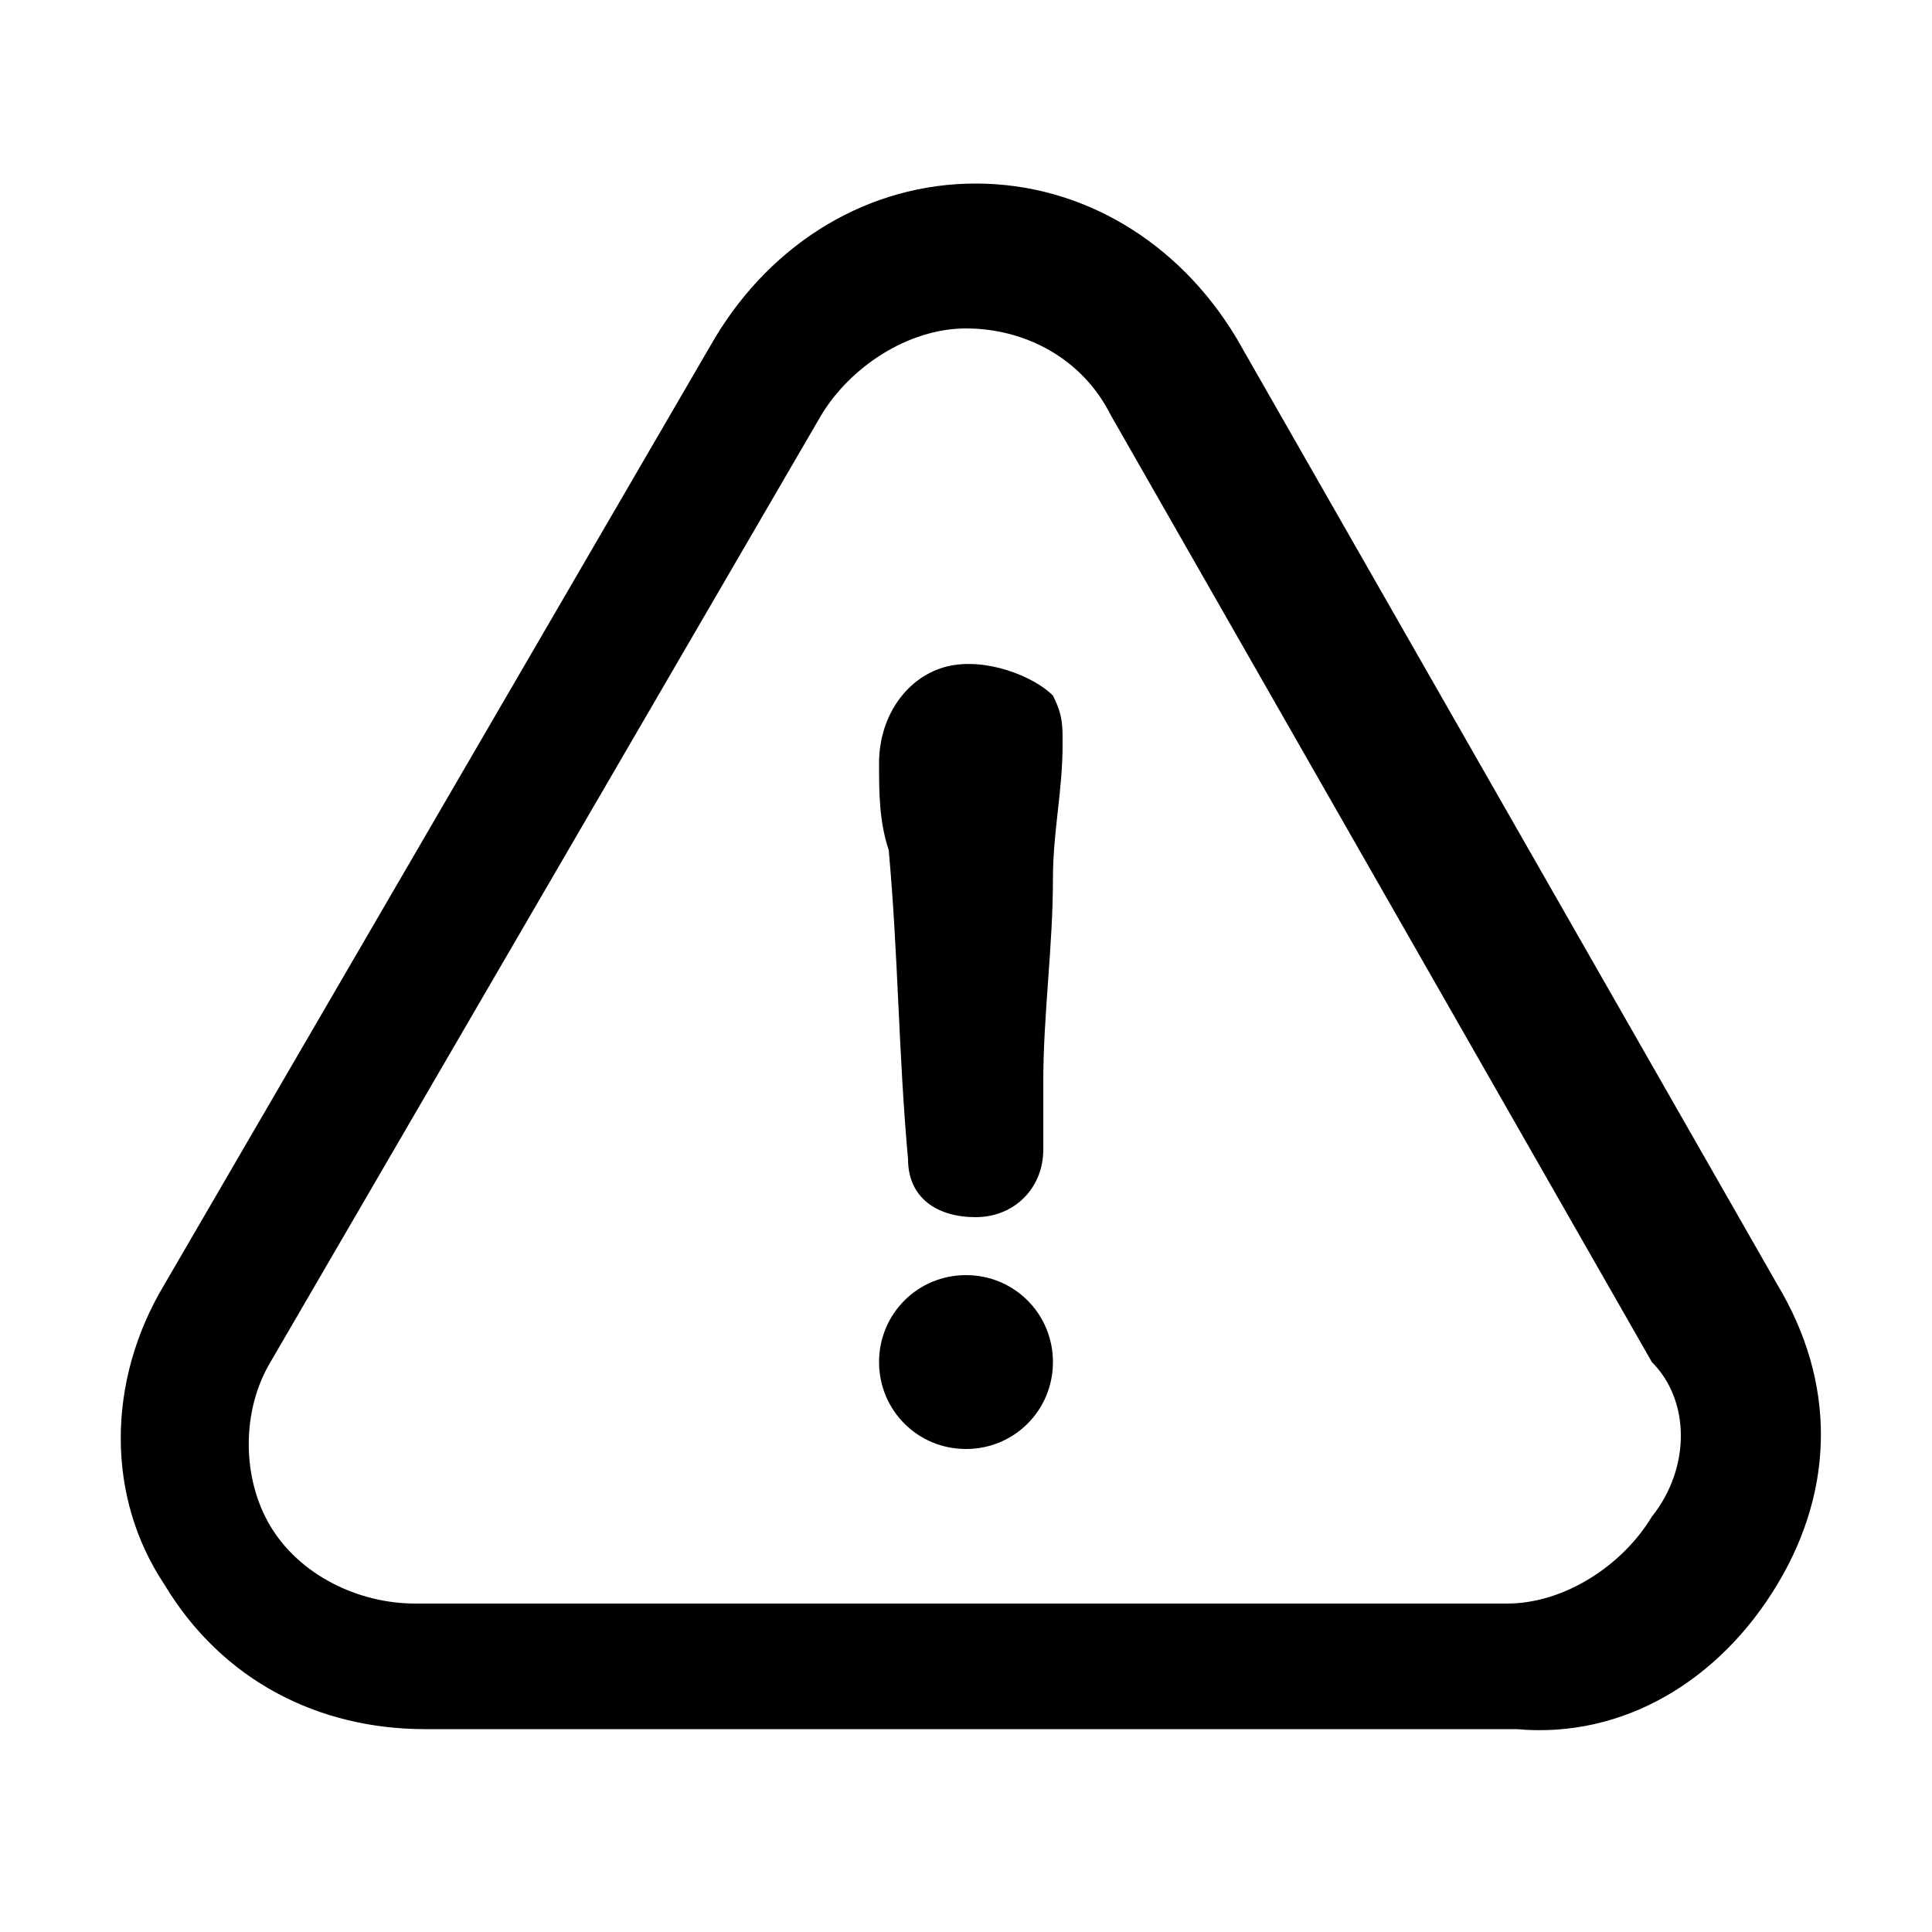
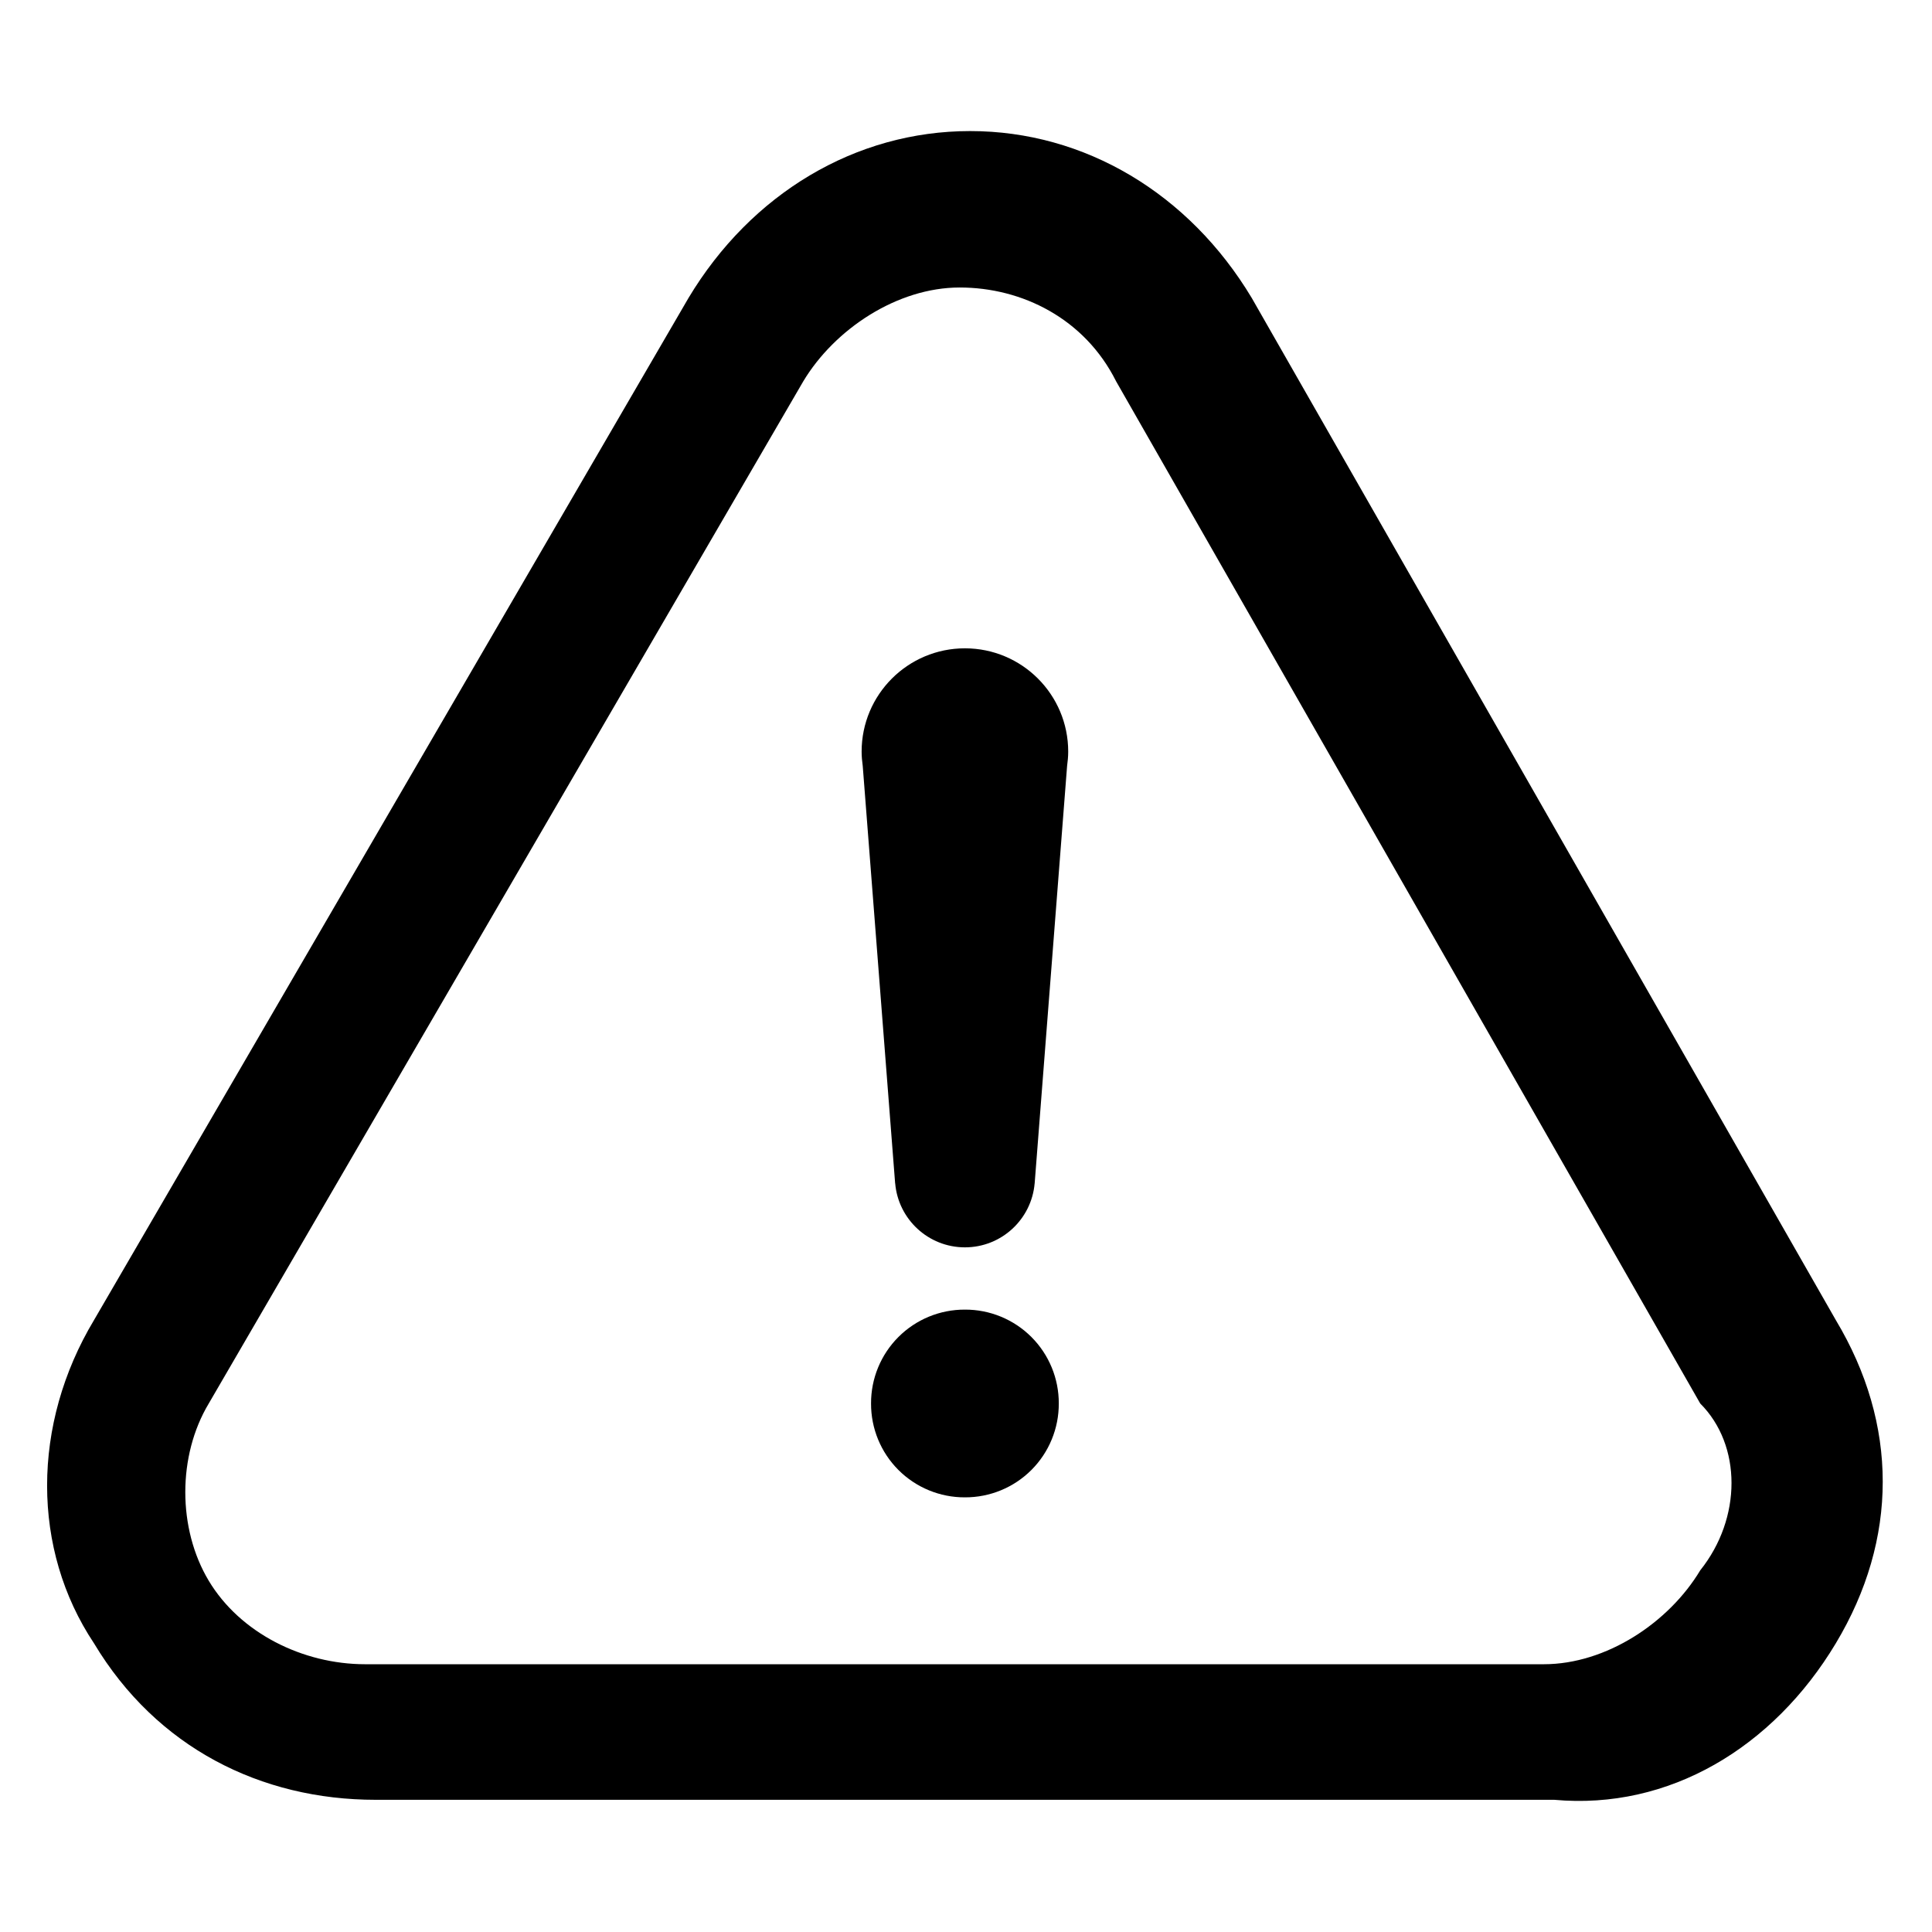
- <svg xmlns="http://www.w3.org/2000/svg" viewBox="0 0 1024 1024" width="1em" height="1em">
-   <path d="M512 675.84c-25.6 0-46.08 20.48-46.08 46.08S486.4 768 512 768s46.08-20.48 46.08-46.08-20.48-46.08-46.08-46.08z" />
-   <path d="M942.08 839.68c30.72-51.2 30.72-107.52 0-158.72L655.36 179.2c-30.72-51.2-81.92-81.92-138.24-81.92S409.6 128 378.88 179.2L87.04 680.96c-30.72 51.2-30.72 112.64 0 158.72 30.72 51.2 81.92 76.8 138.24 76.8h578.56c56.32 5.12 107.52-25.6 138.24-76.8zm-66.56-35.84c-15.36 25.6-46.08 46.08-76.8 46.08H220.16c-30.72 0-61.44-15.36-76.8-40.96s-15.36-61.44 0-87.04L435.2 220.16c15.36-25.6 46.08-46.08 76.8-46.08s61.44 15.36 76.8 46.08l286.72 501.76c20.48 20.48 20.48 56.32 0 81.92z" />
-   <path d="M501.76 353.28c-20.48 5.12-35.84 25.6-35.84 51.2 0 15.36 0 30.72 5.12 46.08 5.12 56.32 5.12 107.52 10.24 163.84 0 20.48 15.36 30.72 35.84 30.72 20.48 0 35.84-15.36 35.84-35.84v-35.84c0-35.84 5.12-71.68 5.12-107.52 0-25.6 5.12-46.08 5.12-71.68 0-10.24 0-15.36-5.12-25.6-10.24-10.24-35.84-20.48-56.32-15.36z" />
+ <svg xmlns="http://www.w3.org/2000/svg" class="icon" viewBox="0 0 1024 1024">
+   <path d="M511.421 694.124a49.541 49.541 0 0 0-49.745 49.745 49.541 49.541 0 0 0 49.745 49.757 49.546 49.546 0 0 0 49.757-49.757 49.551 49.551 0 0 0-49.757-49.745z" />
+   <path d="M973.01 699.648 663.444 157.911c-33.172-55.28-88.448-88.443-149.253-88.443-60.81 0-116.085 33.168-149.258 88.443L49.843 699.648c-33.172 55.28-33.172 121.615 0 171.372 33.168 55.275 88.443 82.913 149.253 82.913h624.66c60.811 5.54 116.087-27.638 149.249-82.913 33.177-55.281 33.177-116.091.005-171.372zm-71.86 132.675c-16.578 27.637-49.755 49.756-82.918 49.756h-624.66c-33.168 0-66.335-16.584-82.919-44.227-16.588-27.638-16.588-66.335 0-93.977l315.085-541.743c16.589-27.637 49.756-49.75 82.919-49.75 33.172 0 66.334 16.578 82.918 49.75l309.57 541.737c22.119 22.119 22.119 60.816.006 88.454z" />
+   <path d="M565.58 406c.344-2.498.59-5.032.59-7.628 0-30.239-24.51-54.748-54.743-54.748-30.24 0-54.749 24.514-54.749 54.748 0 2.596.246 5.125.59 7.624l17.172 221.22h.03c1.629 18.99 17.542 33.904 36.957 33.904s35.322-14.915 36.956-33.905h.01l17.188-221.214z" />
</svg>
